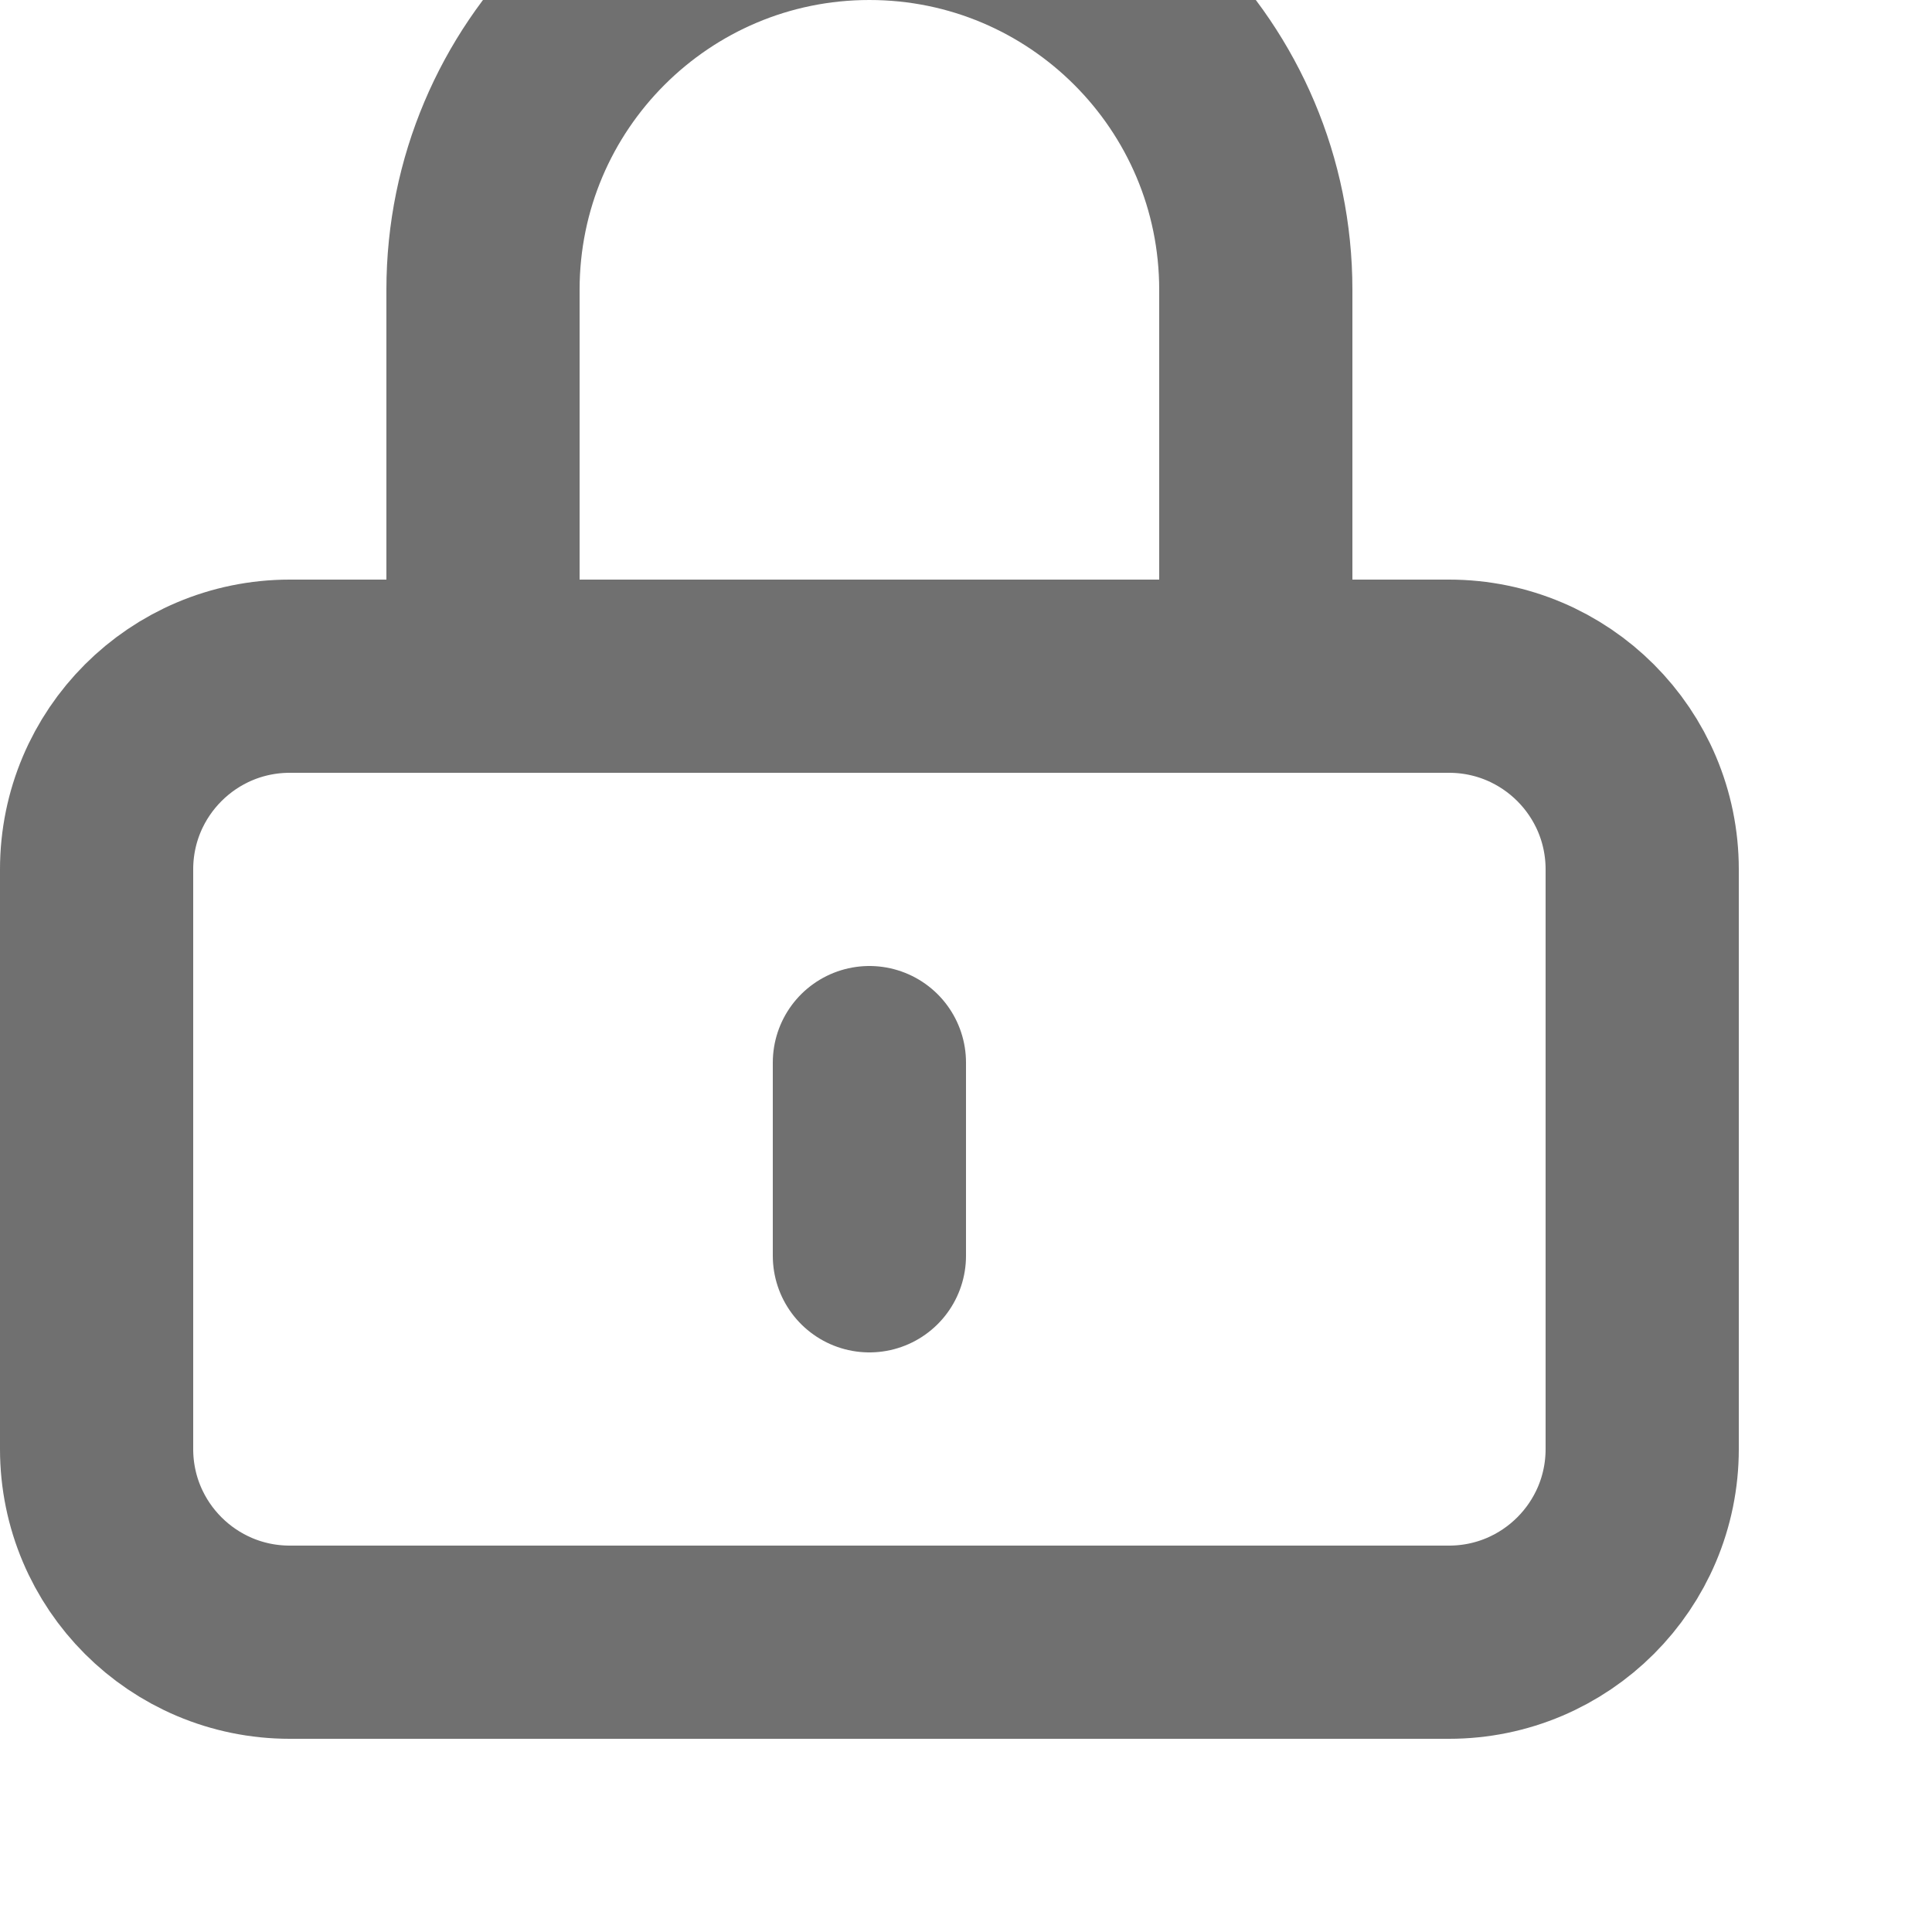
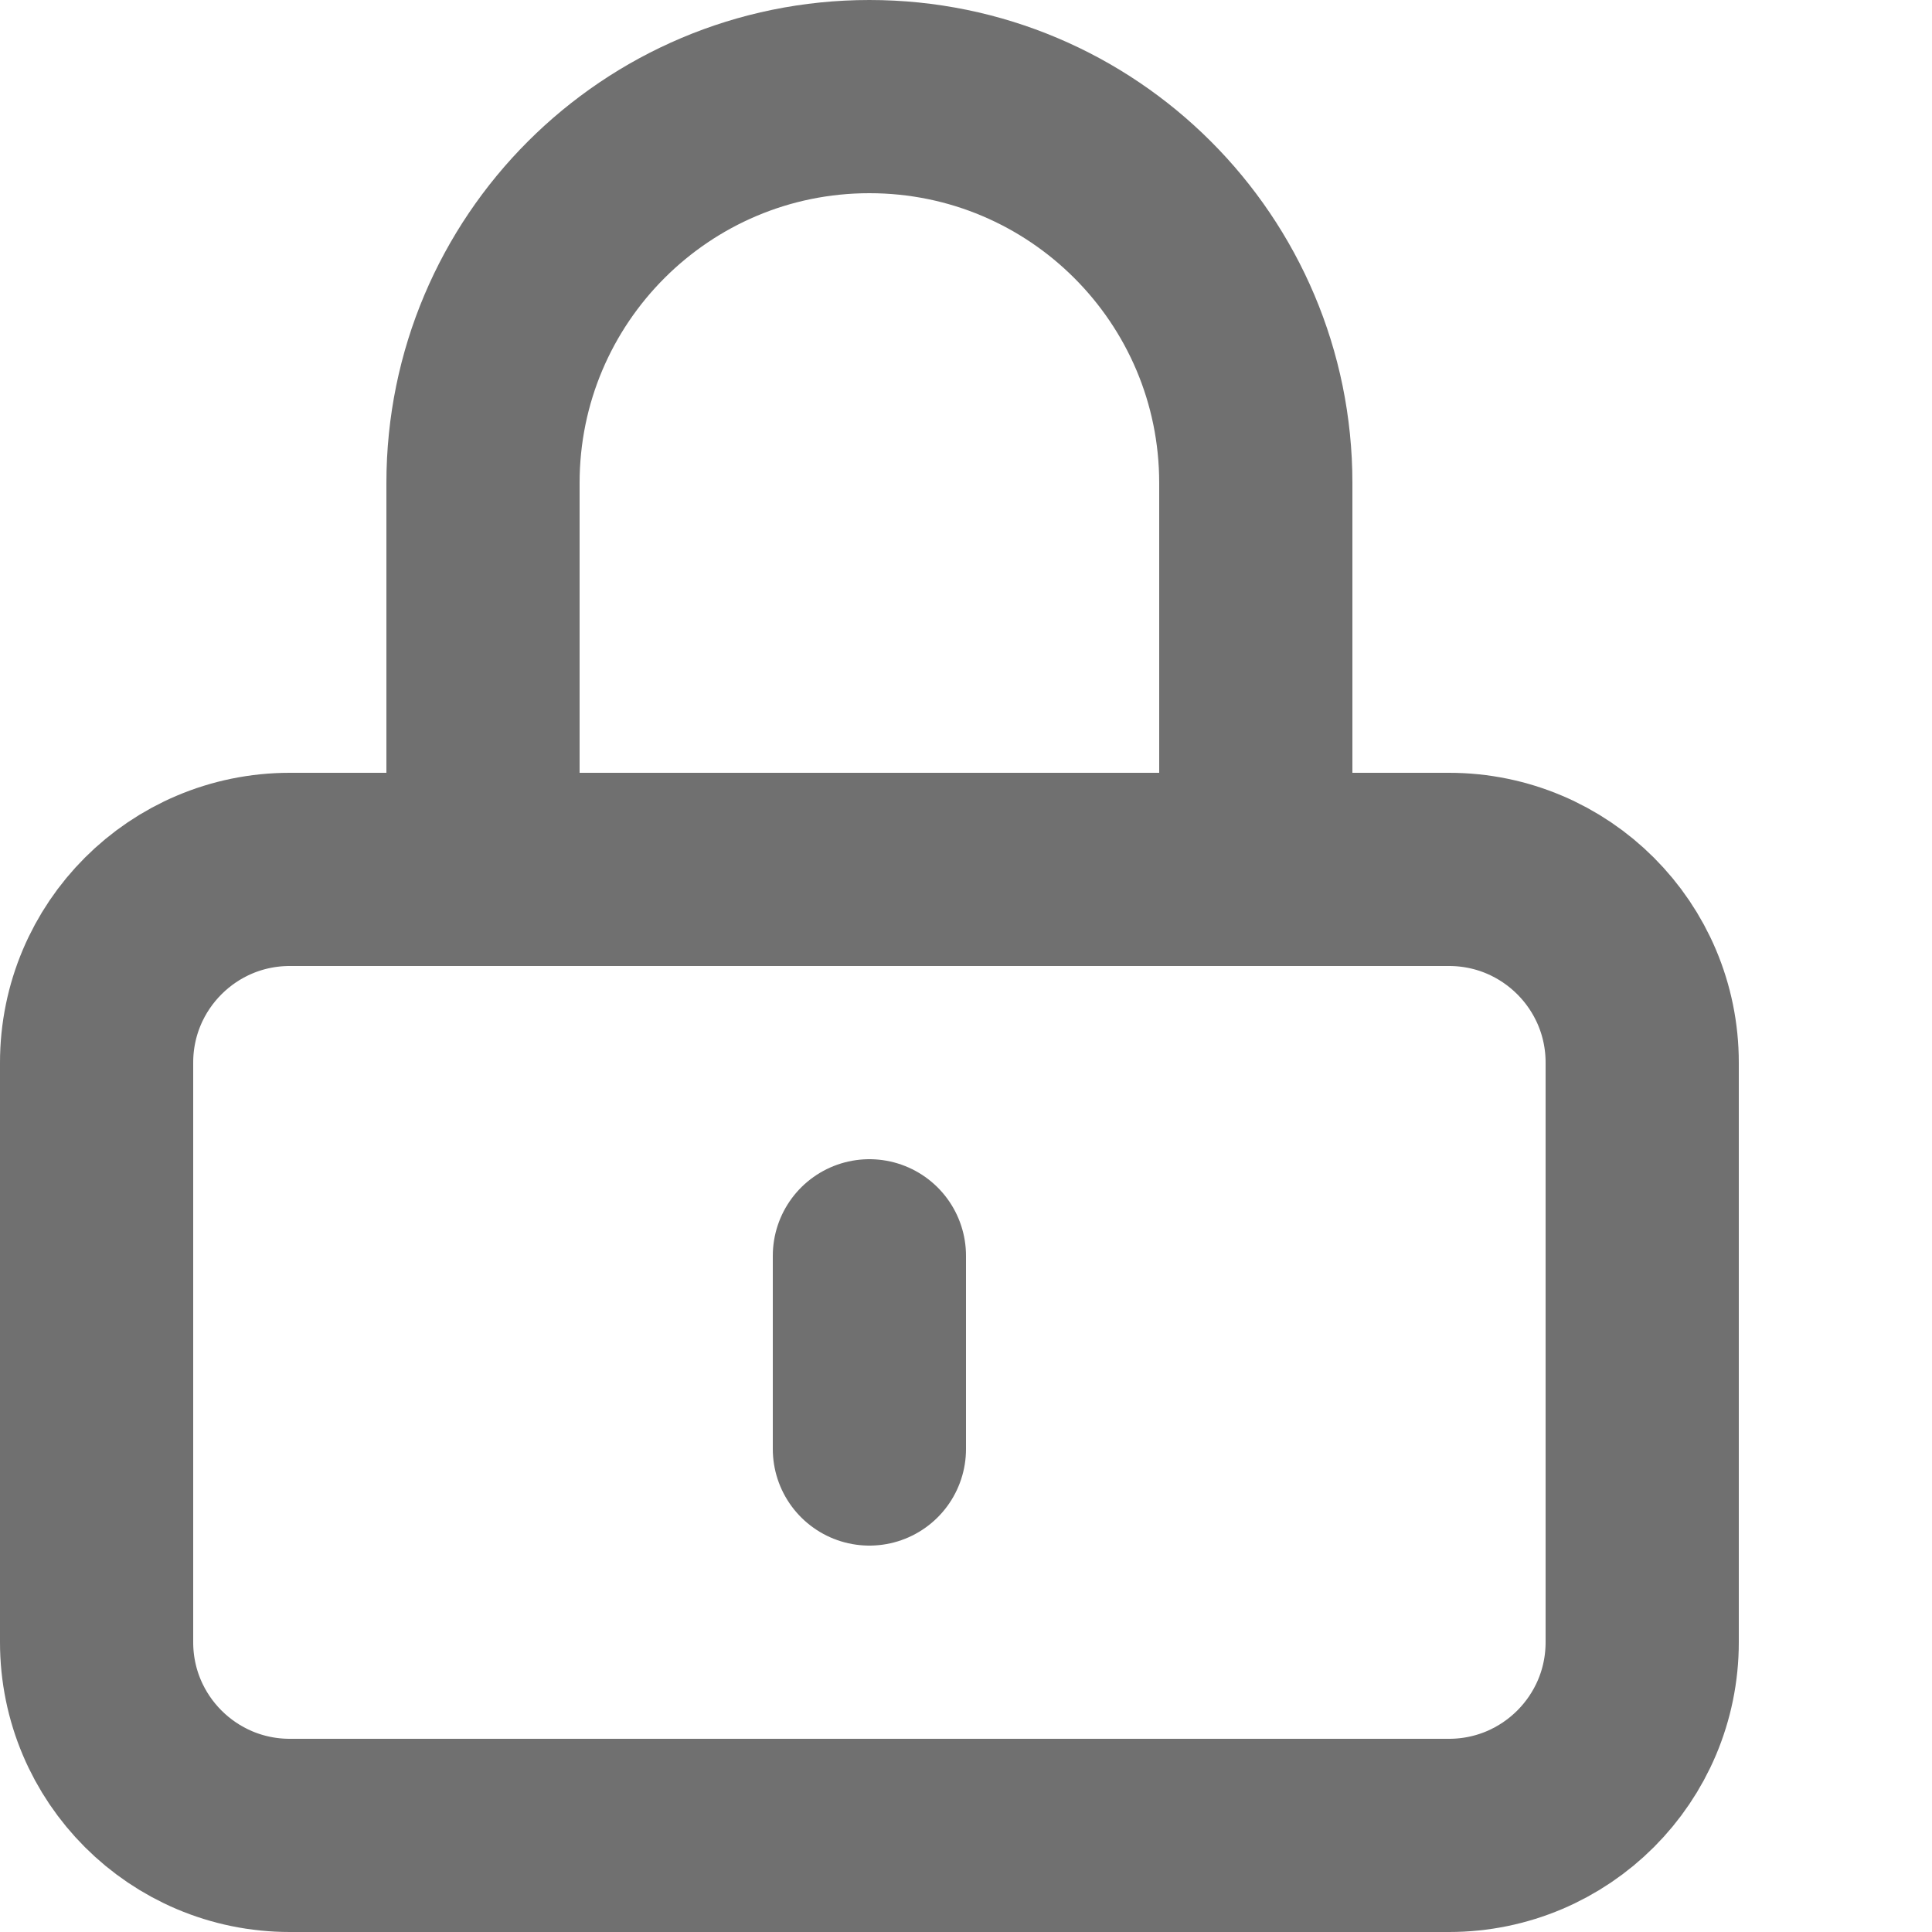
- <svg xmlns="http://www.w3.org/2000/svg" width="16" height="16" viewBox="0 2 20 20">
+ <svg xmlns="http://www.w3.org/2000/svg" width="16" height="16" viewBox="0 0 20 20">
  <path id="md-lock-closed" d="M12,15v2M6,21H18a2,2,0,0,0,2-2V13a2,2,0,0,0-2-2H6a2,2,0,0,0-2,2v6A2,2,0,0,0,6,21ZM16,11V7A4,4,0,0,0,8,7v4Z" transform="translate(-3 -2)" fill="none" stroke="#707070" stroke-linecap="round" stroke-linejoin="round" stroke-width="2" />
</svg>
